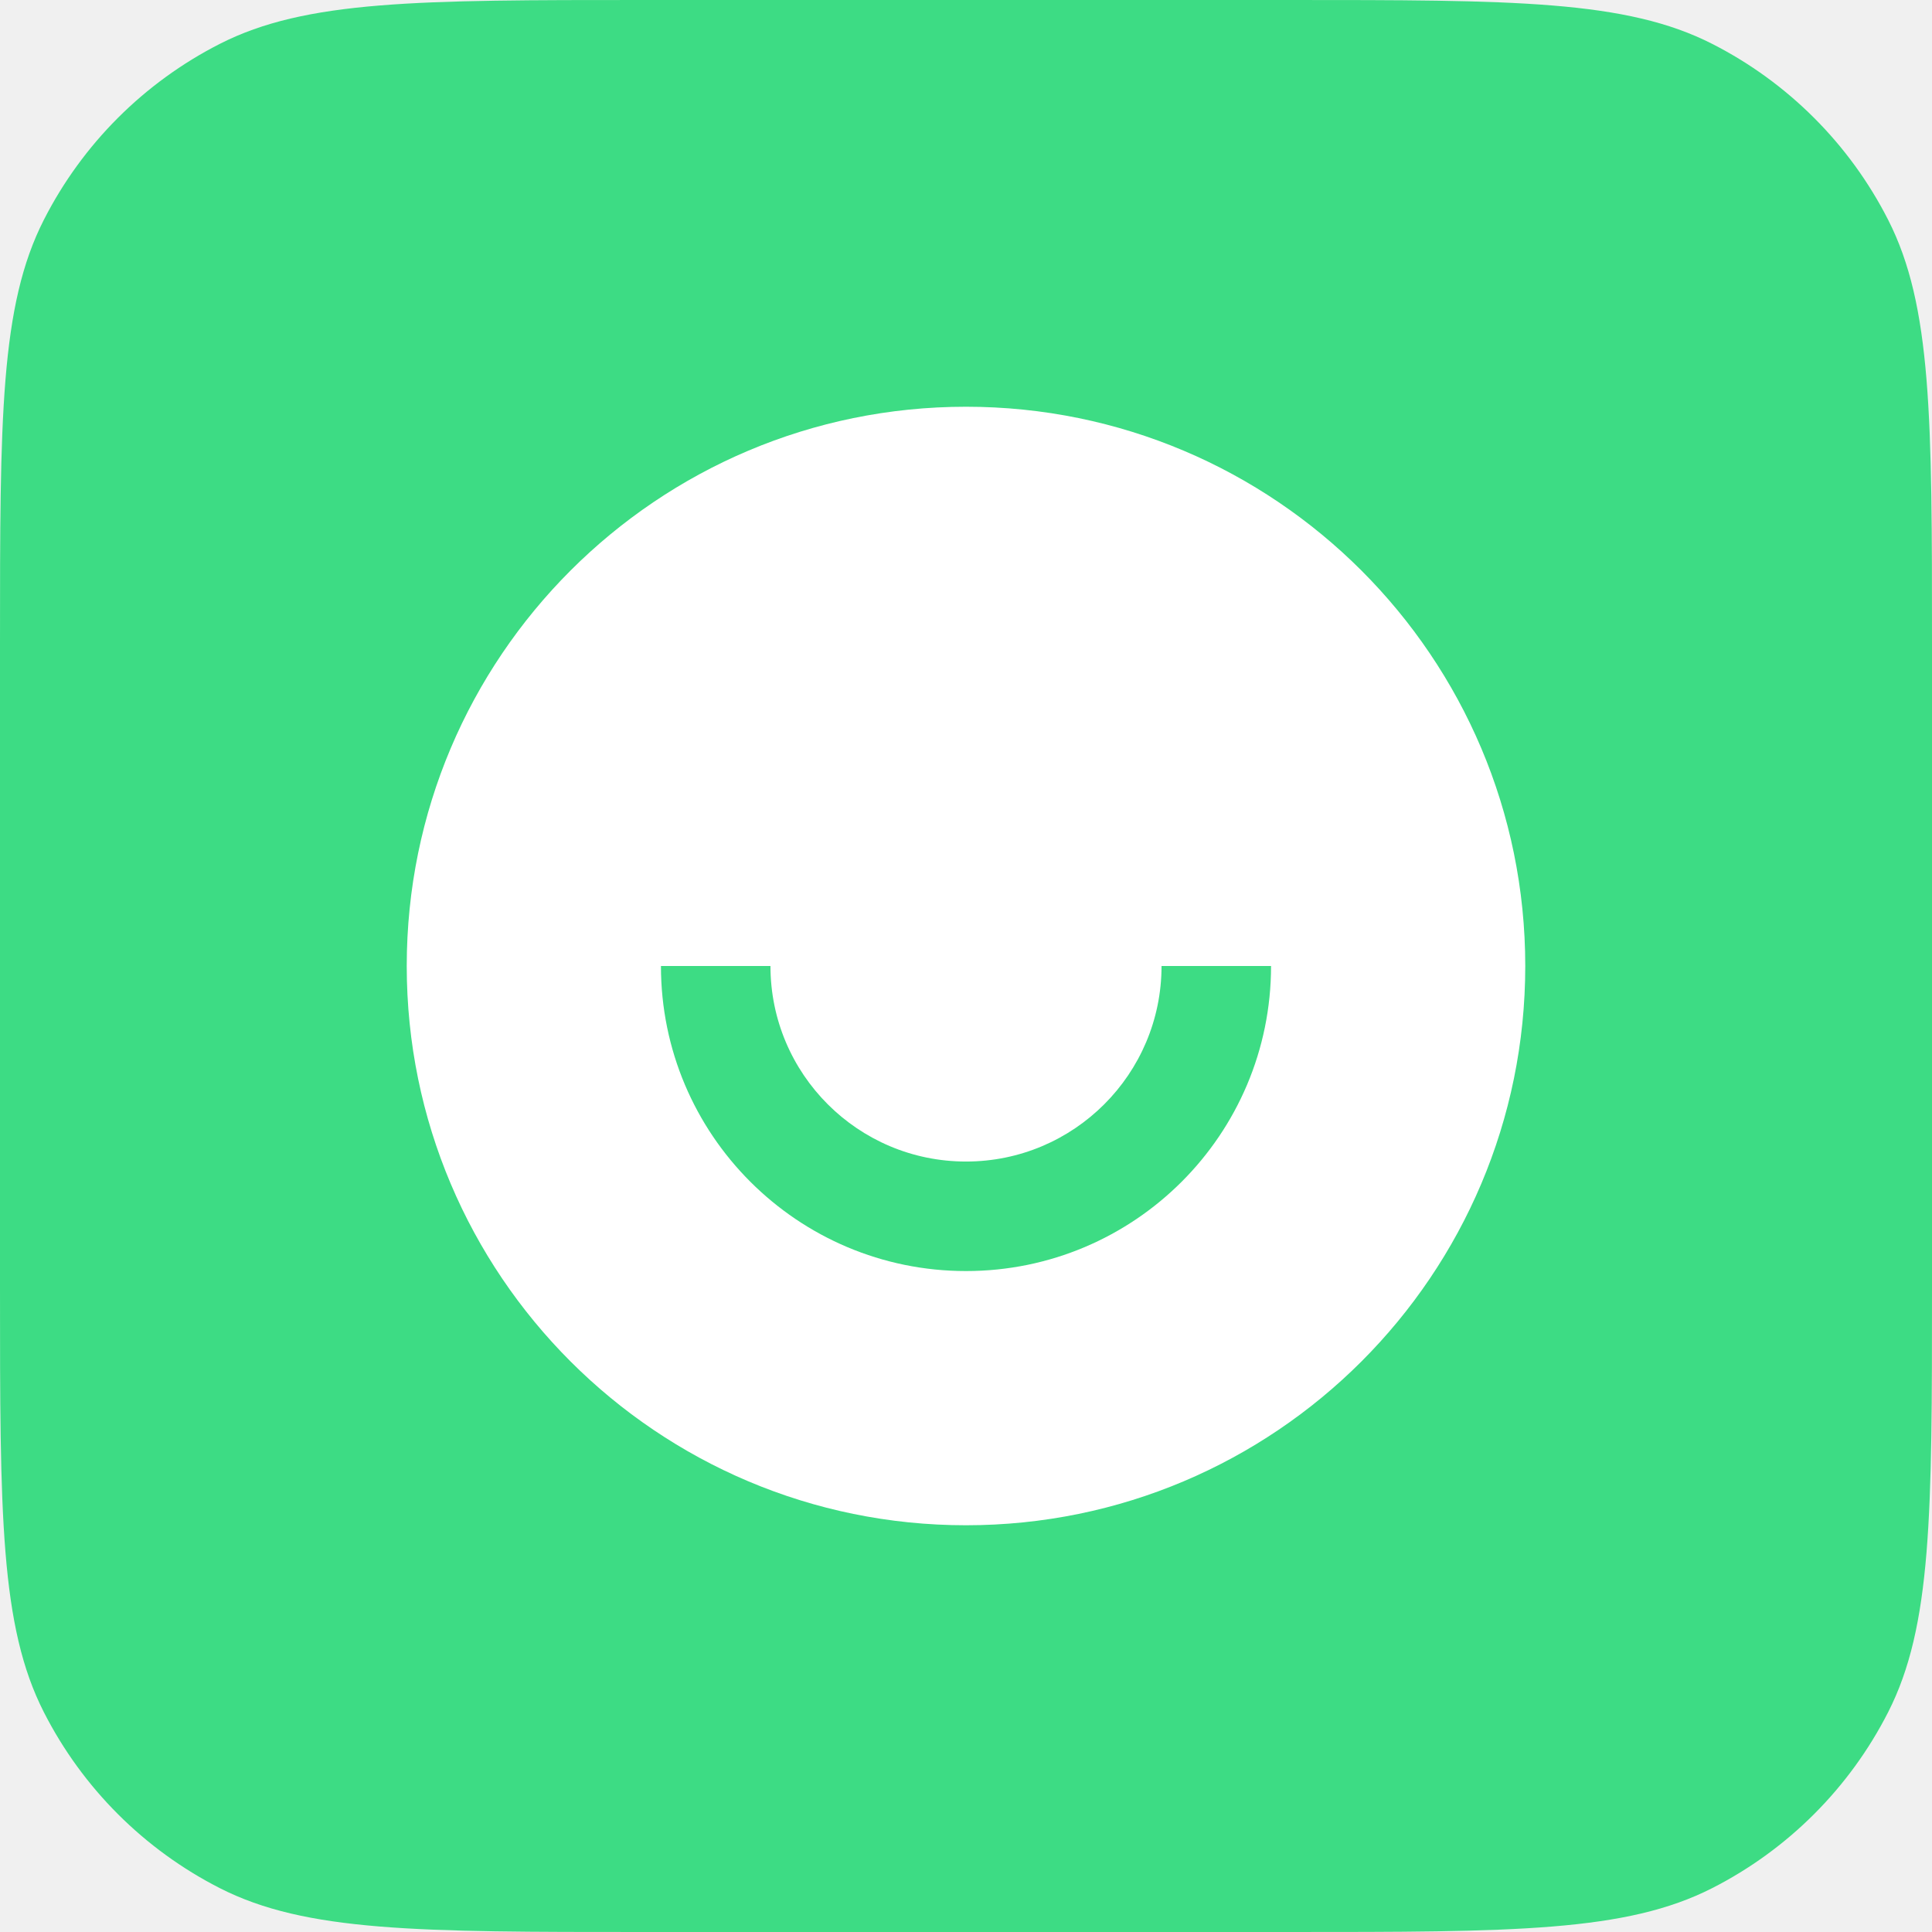
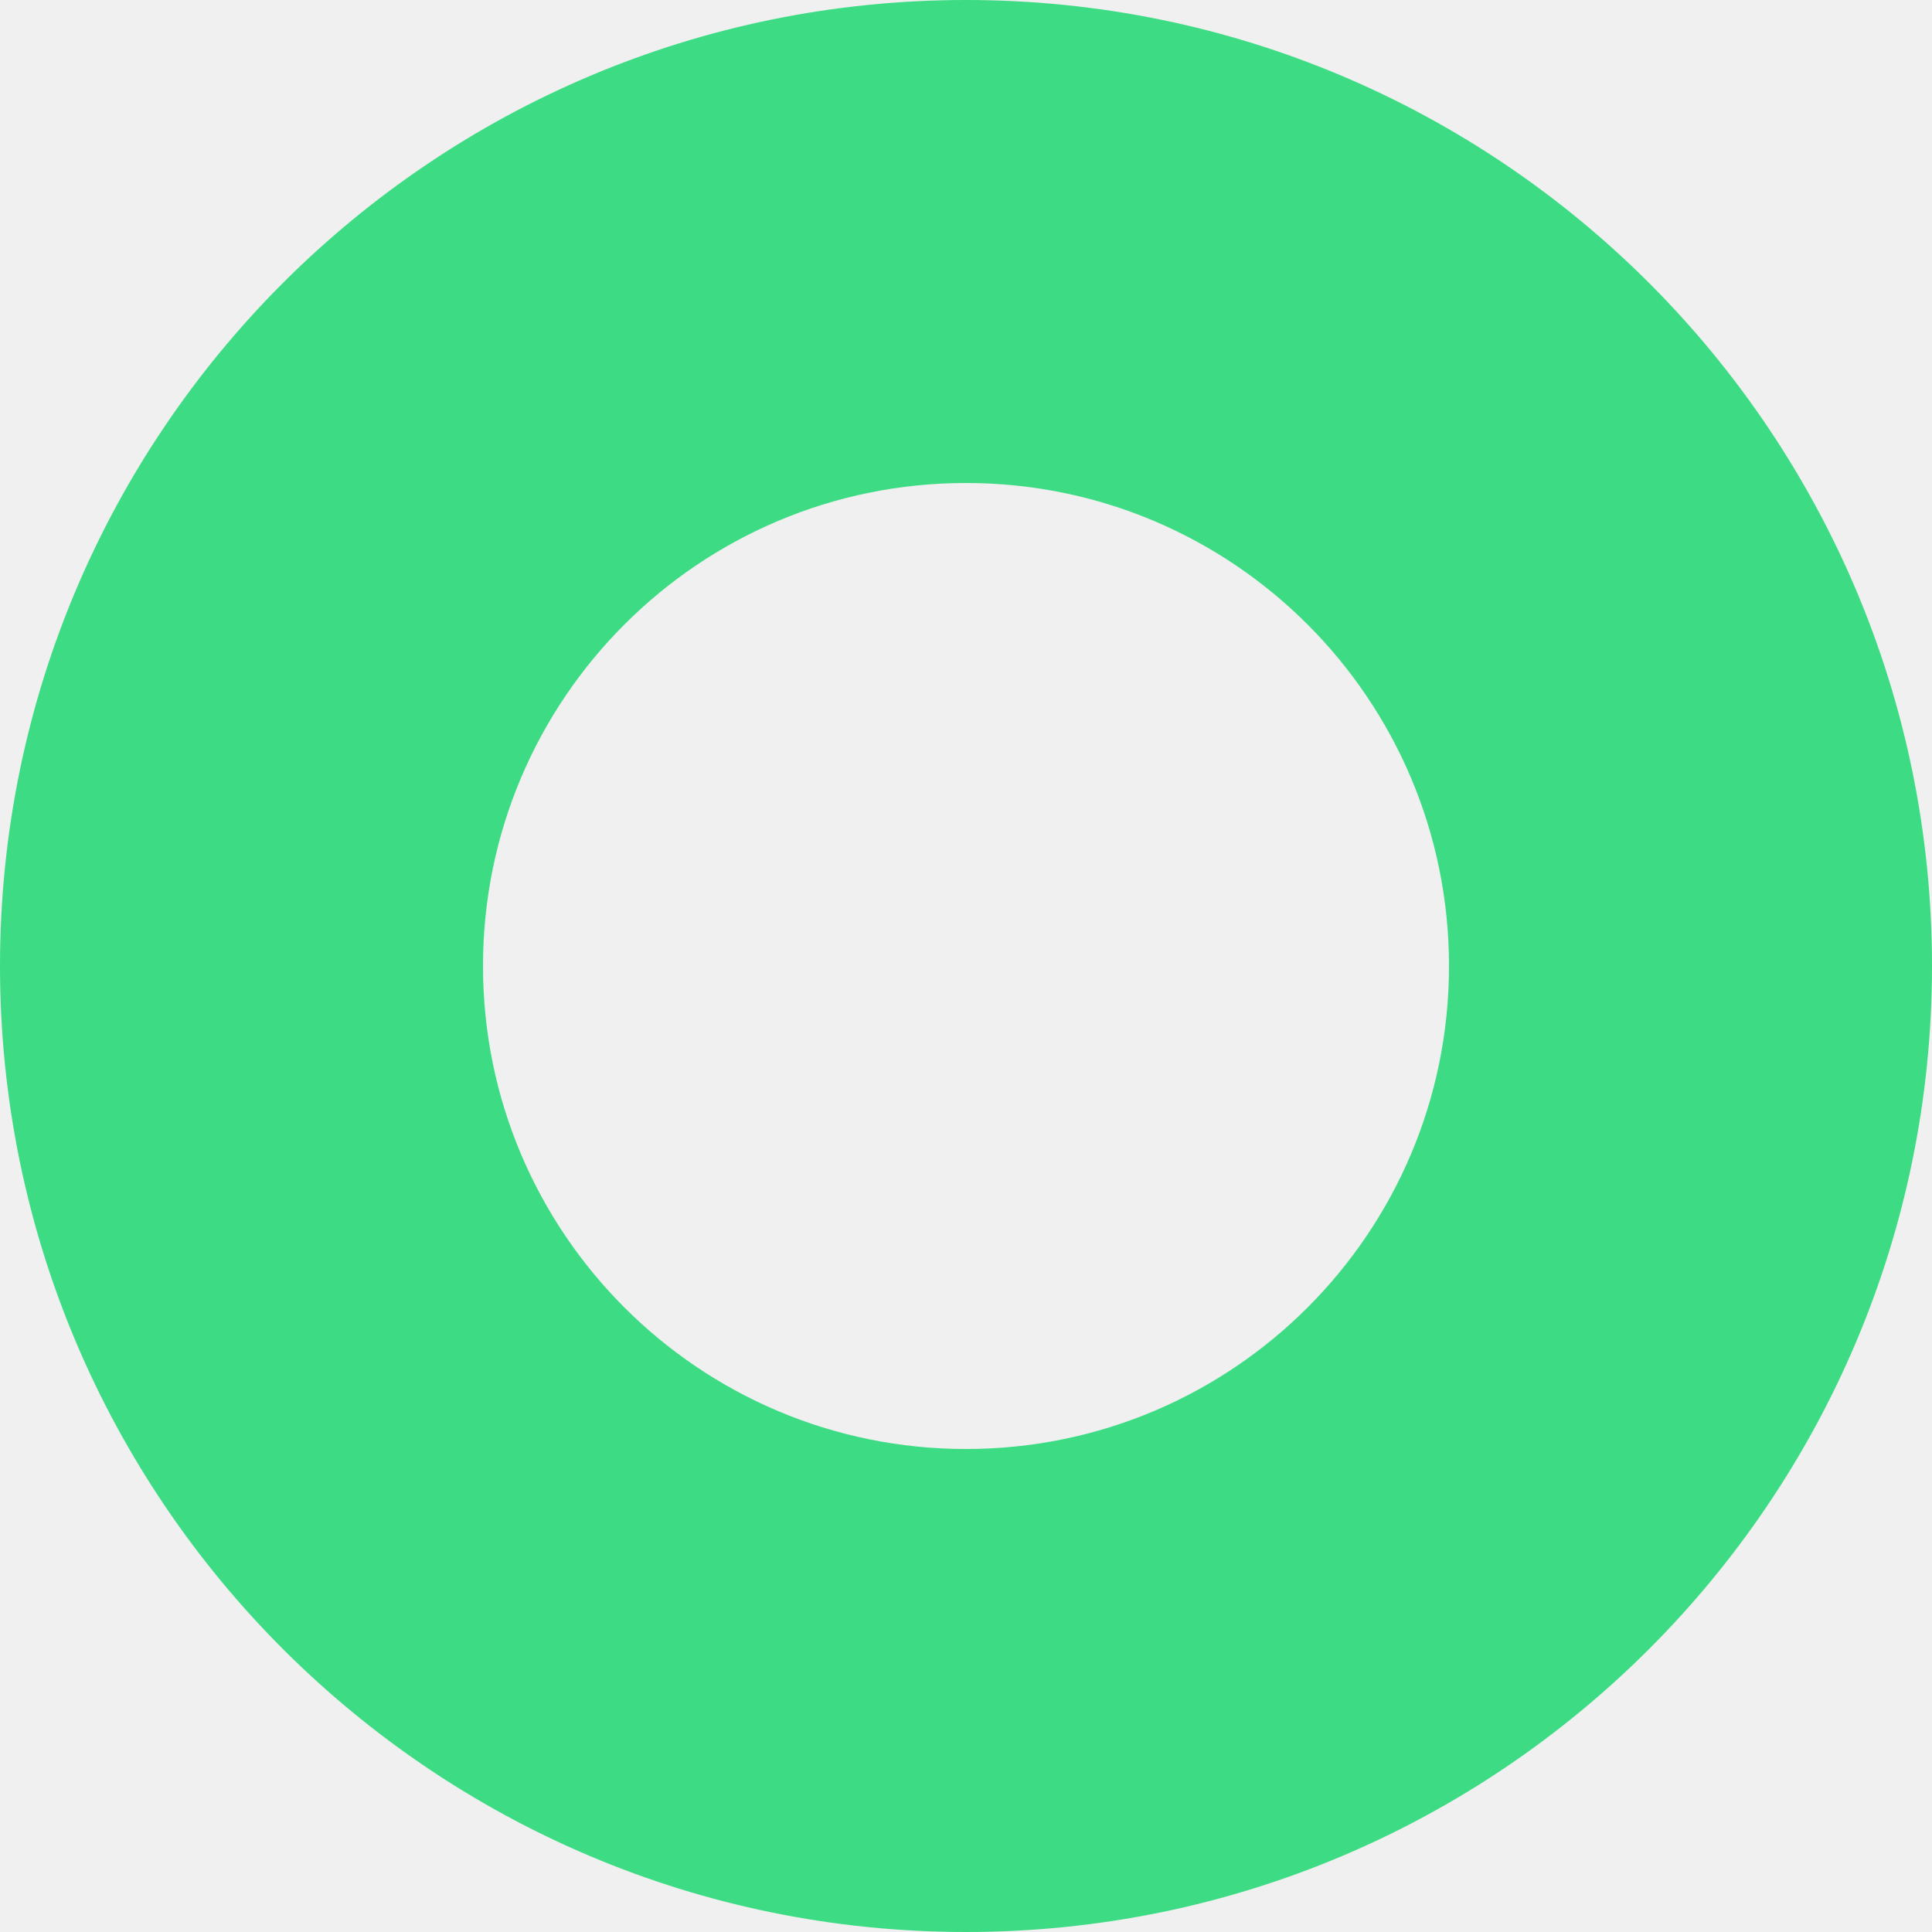
<svg xmlns="http://www.w3.org/2000/svg" width="38" height="38" viewBox="0 0 38 38" fill="none">
-   <path d="M0 12.667C0 8.233 0 6.016 0.863 4.323C1.622 2.833 2.833 1.622 4.323 0.863C6.016 0 8.233 0 12.667 0H25.333C29.767 0 31.984 0 33.677 0.863C35.167 1.622 36.378 2.833 37.137 4.323C38 6.016 38 8.233 38 12.667V25.333C38 29.767 38 31.984 37.137 33.677C36.378 35.167 35.167 36.378 33.677 37.137C31.984 38 29.767 38 25.333 38H12.667C8.233 38 6.016 38 4.323 37.137C2.833 36.378 1.622 35.167 0.863 33.677C0 31.984 0 29.767 0 25.333V12.667Z" fill="#3DDC84" />
-   <circle cx="19" cy="19" r="11" fill="white" />
-   <path fill-rule="evenodd" clip-rule="evenodd" d="M15.154 19C15.154 21.124 16.876 22.846 19 22.846C21.124 22.846 22.846 21.124 22.846 19H25C25 22.314 22.314 25 19 25C15.686 25 13 22.314 13 19H15.154Z" fill="#3DDC84" />
+   <path fill-rule="evenodd" clip-rule="evenodd" d="M19 38C29.493 38 38 29.493 38 19C38 8.507 29.493 0 19 0C8.507 0 0 8.507 0 19C0 29.493 8.507 38 19 38ZM19 28.5C24.247 28.5 28.5 24.247 28.5 19C28.5 13.753 24.247 9.5 19 9.5C13.753 9.5 9.5 13.753 9.5 19C9.5 24.247 13.753 28.5 19 28.5Z" fill="#3DDC84" />
</svg>
